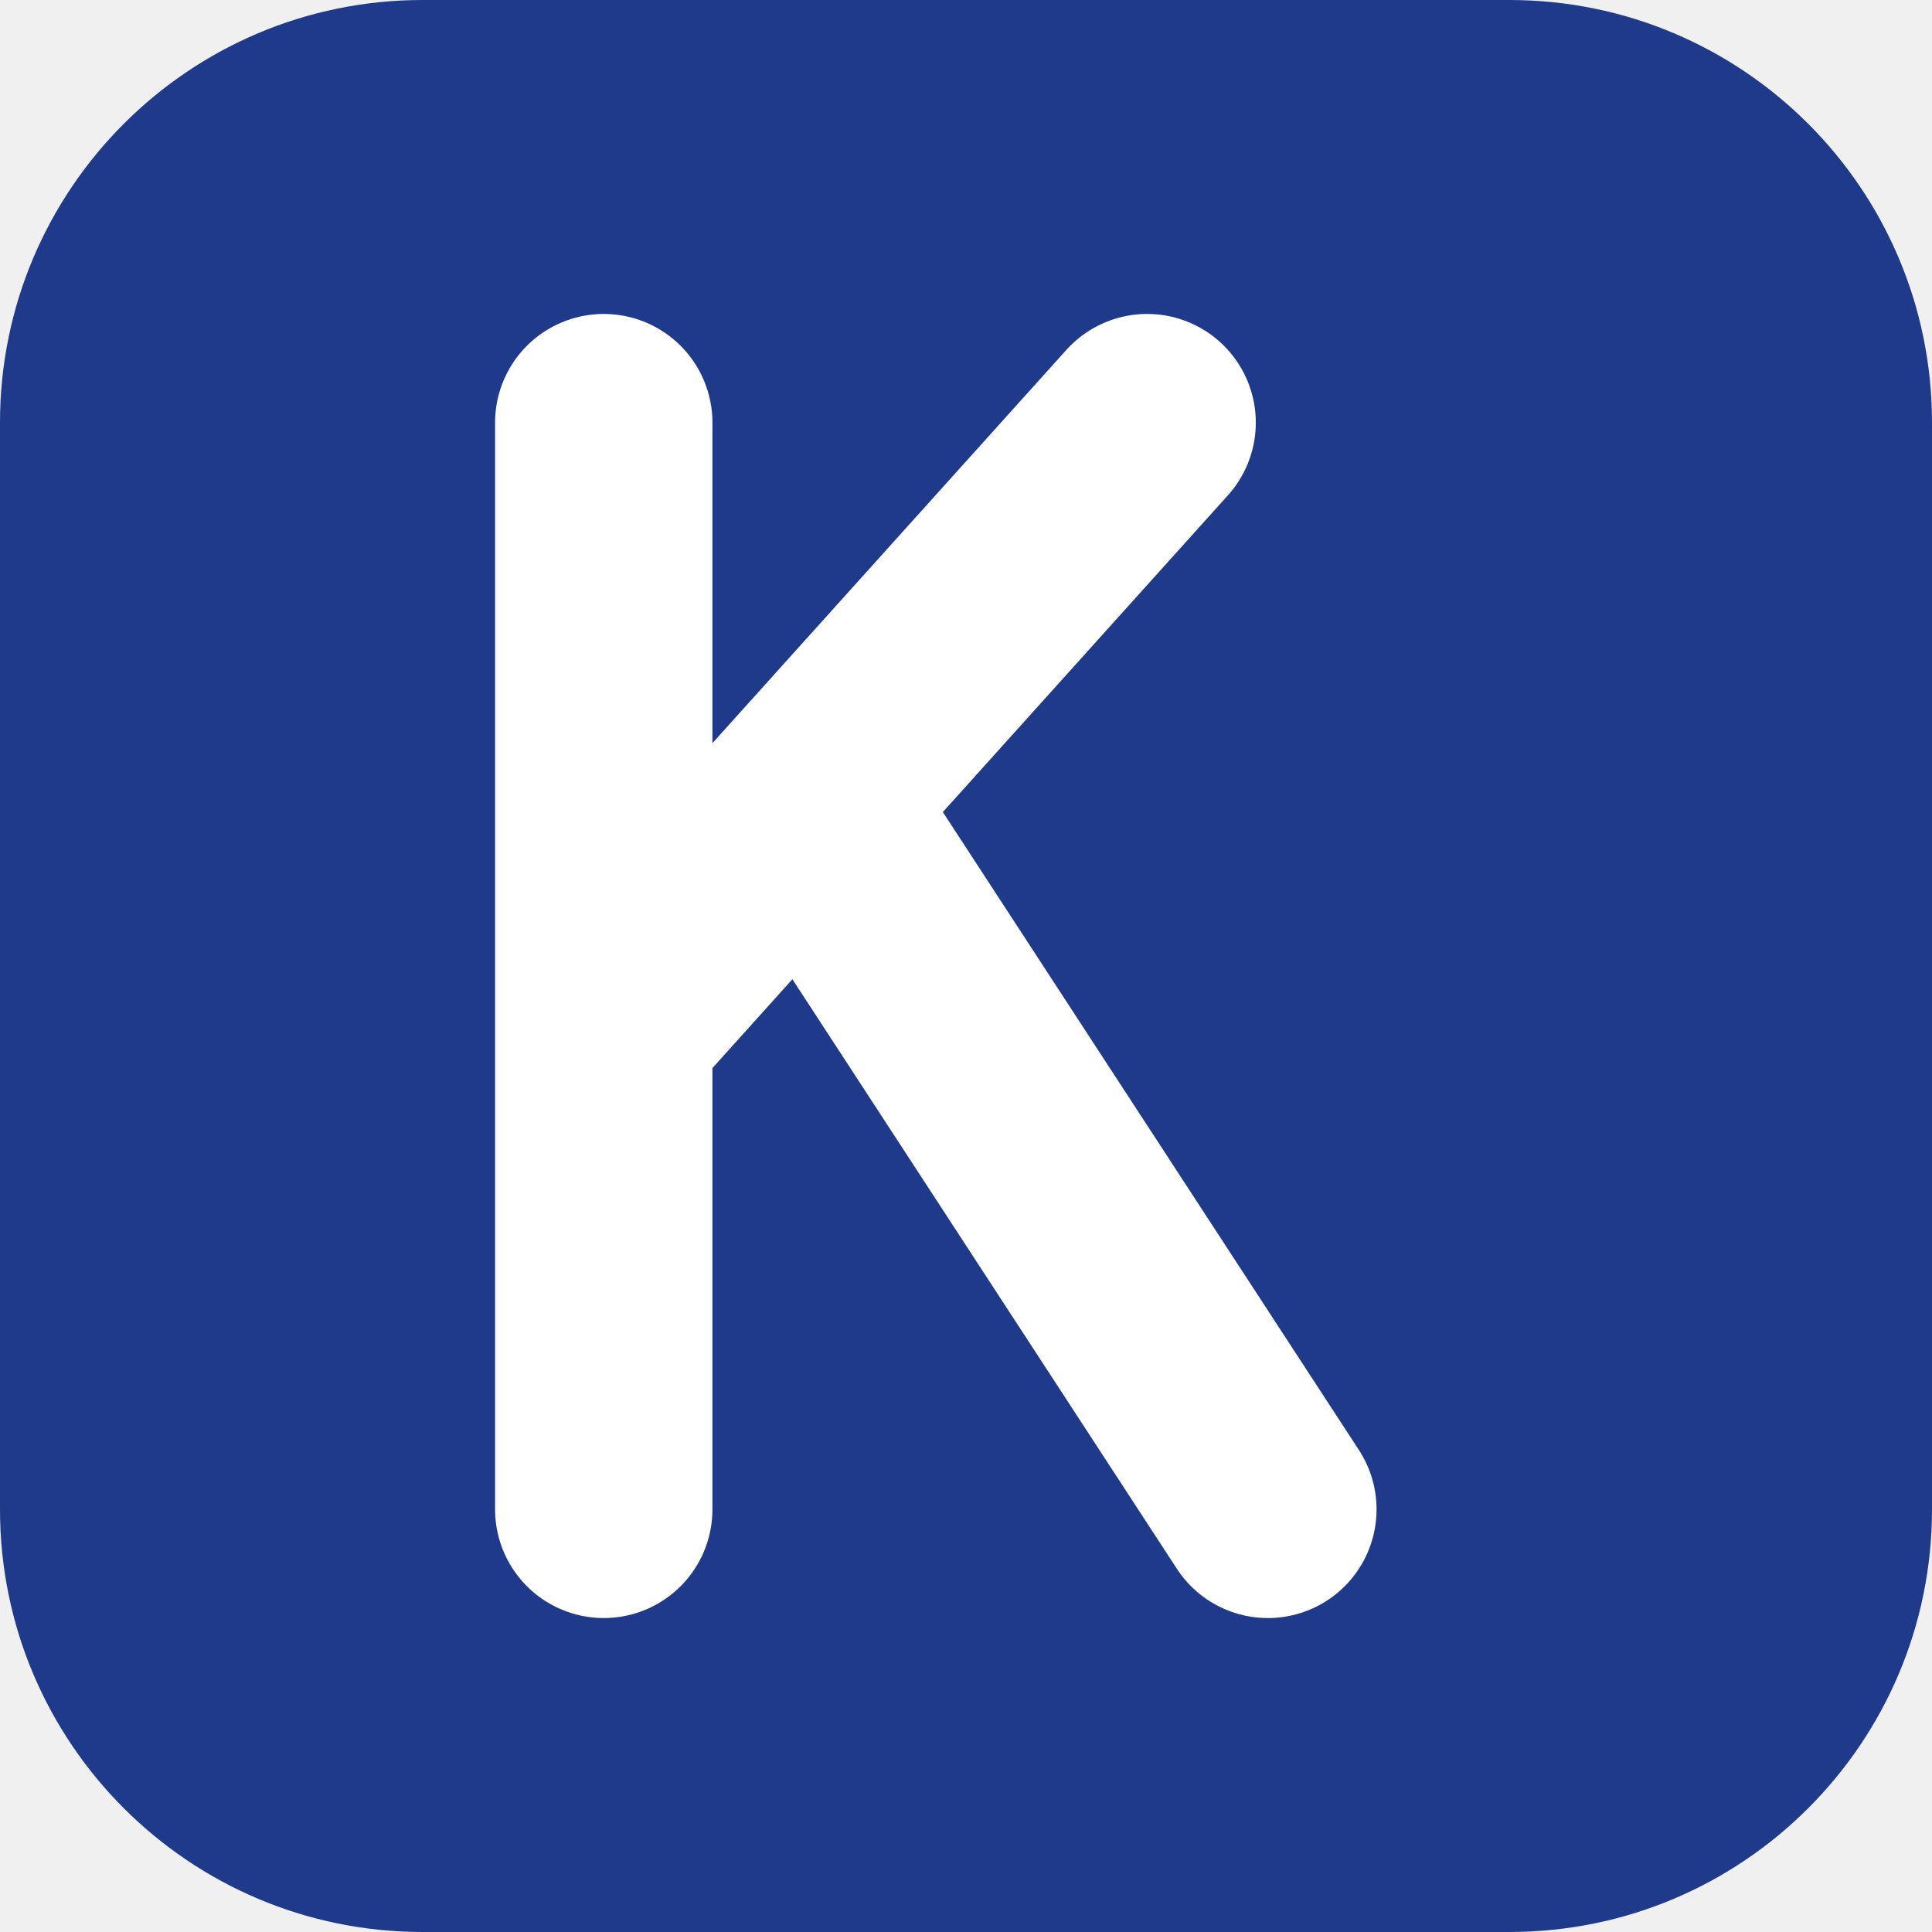
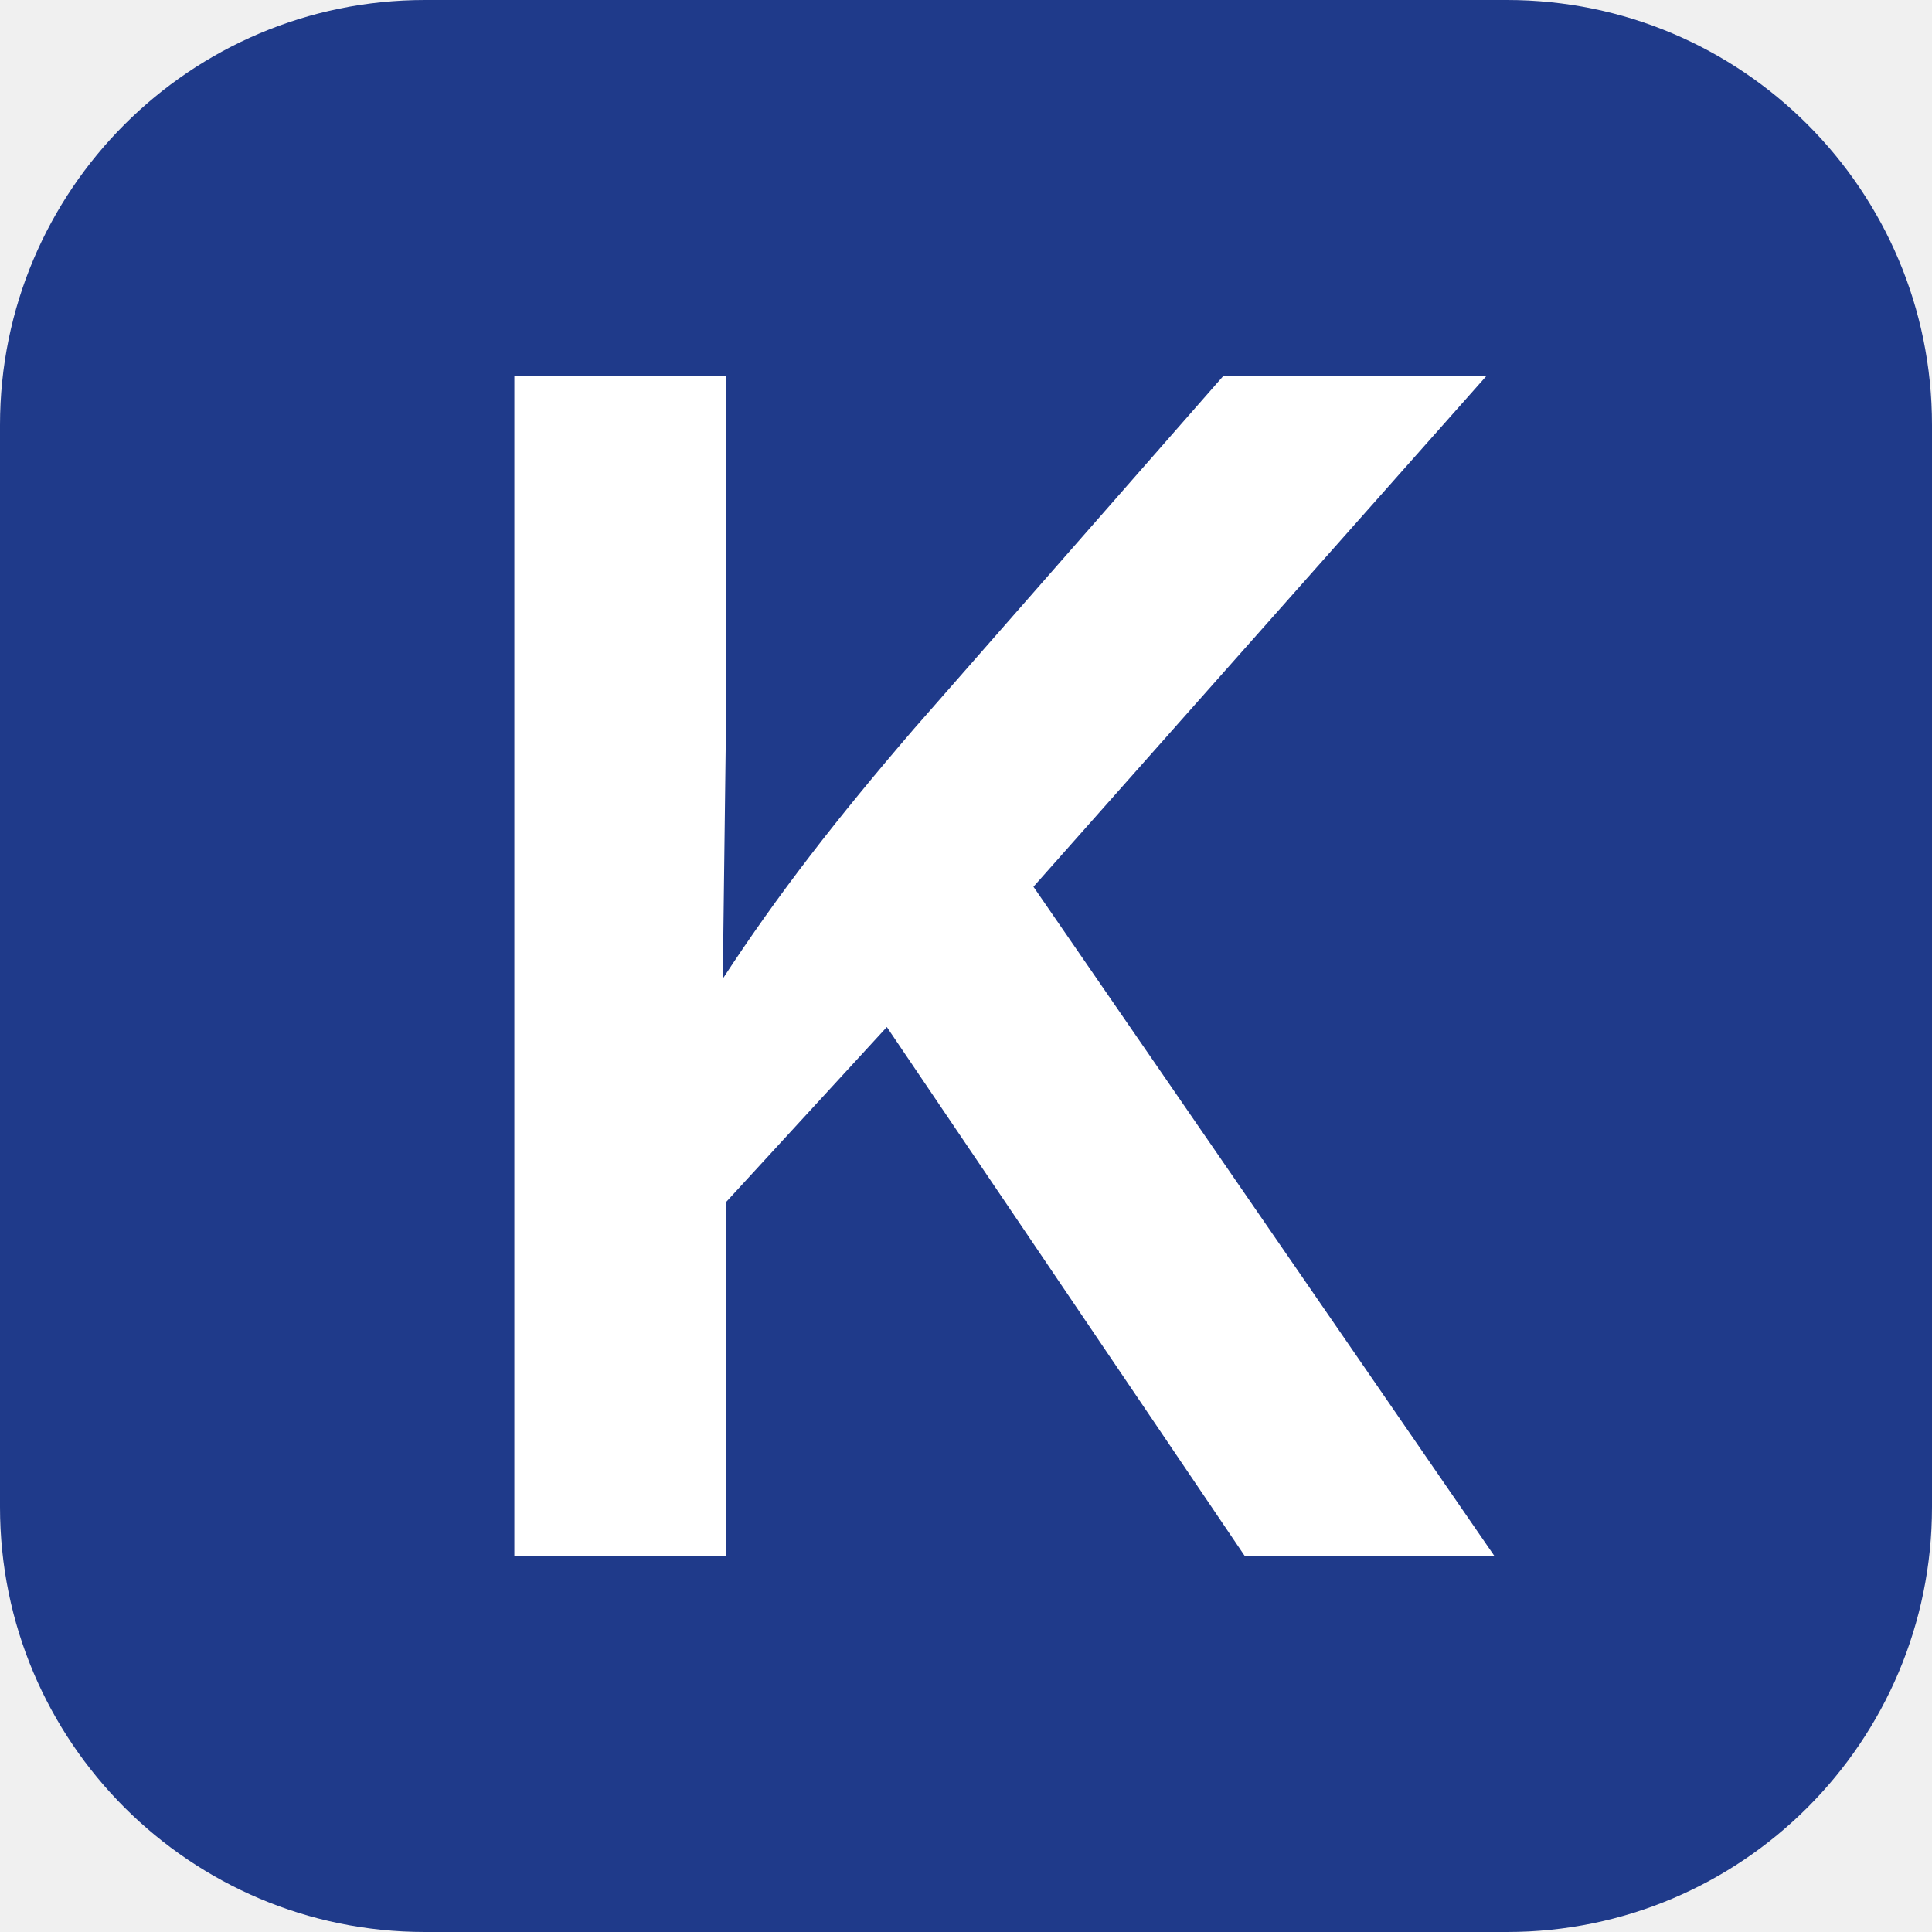
- <svg xmlns="http://www.w3.org/2000/svg" viewBox="0 0 32 32">
-   <rect width="32" height="32" rx="7" fill="#1f3a8a" />
-   <path d="M10 7v18M10 17l9-10M13.5 13.5 21 25" stroke="#fff" stroke-width="3.6" fill="none" stroke-linecap="round" stroke-linejoin="round" />
+ <svg xmlns="http://www.w3.org/2000/svg" viewBox="0 0 100 100">
+   <rect width="100" height="100" rx="22" fill="#1F3A8A" />
+   <path transform="translate(20.47,80.56) scale(0.04102,-0.04102)" fill="#FFFFFF" d="M150 0H417V447L620 668L1072 0H1387L805 845L1377 1490H1045L654 1044C556 930 483 836 413 729L417 1048V1490H150Z" />
</svg>
